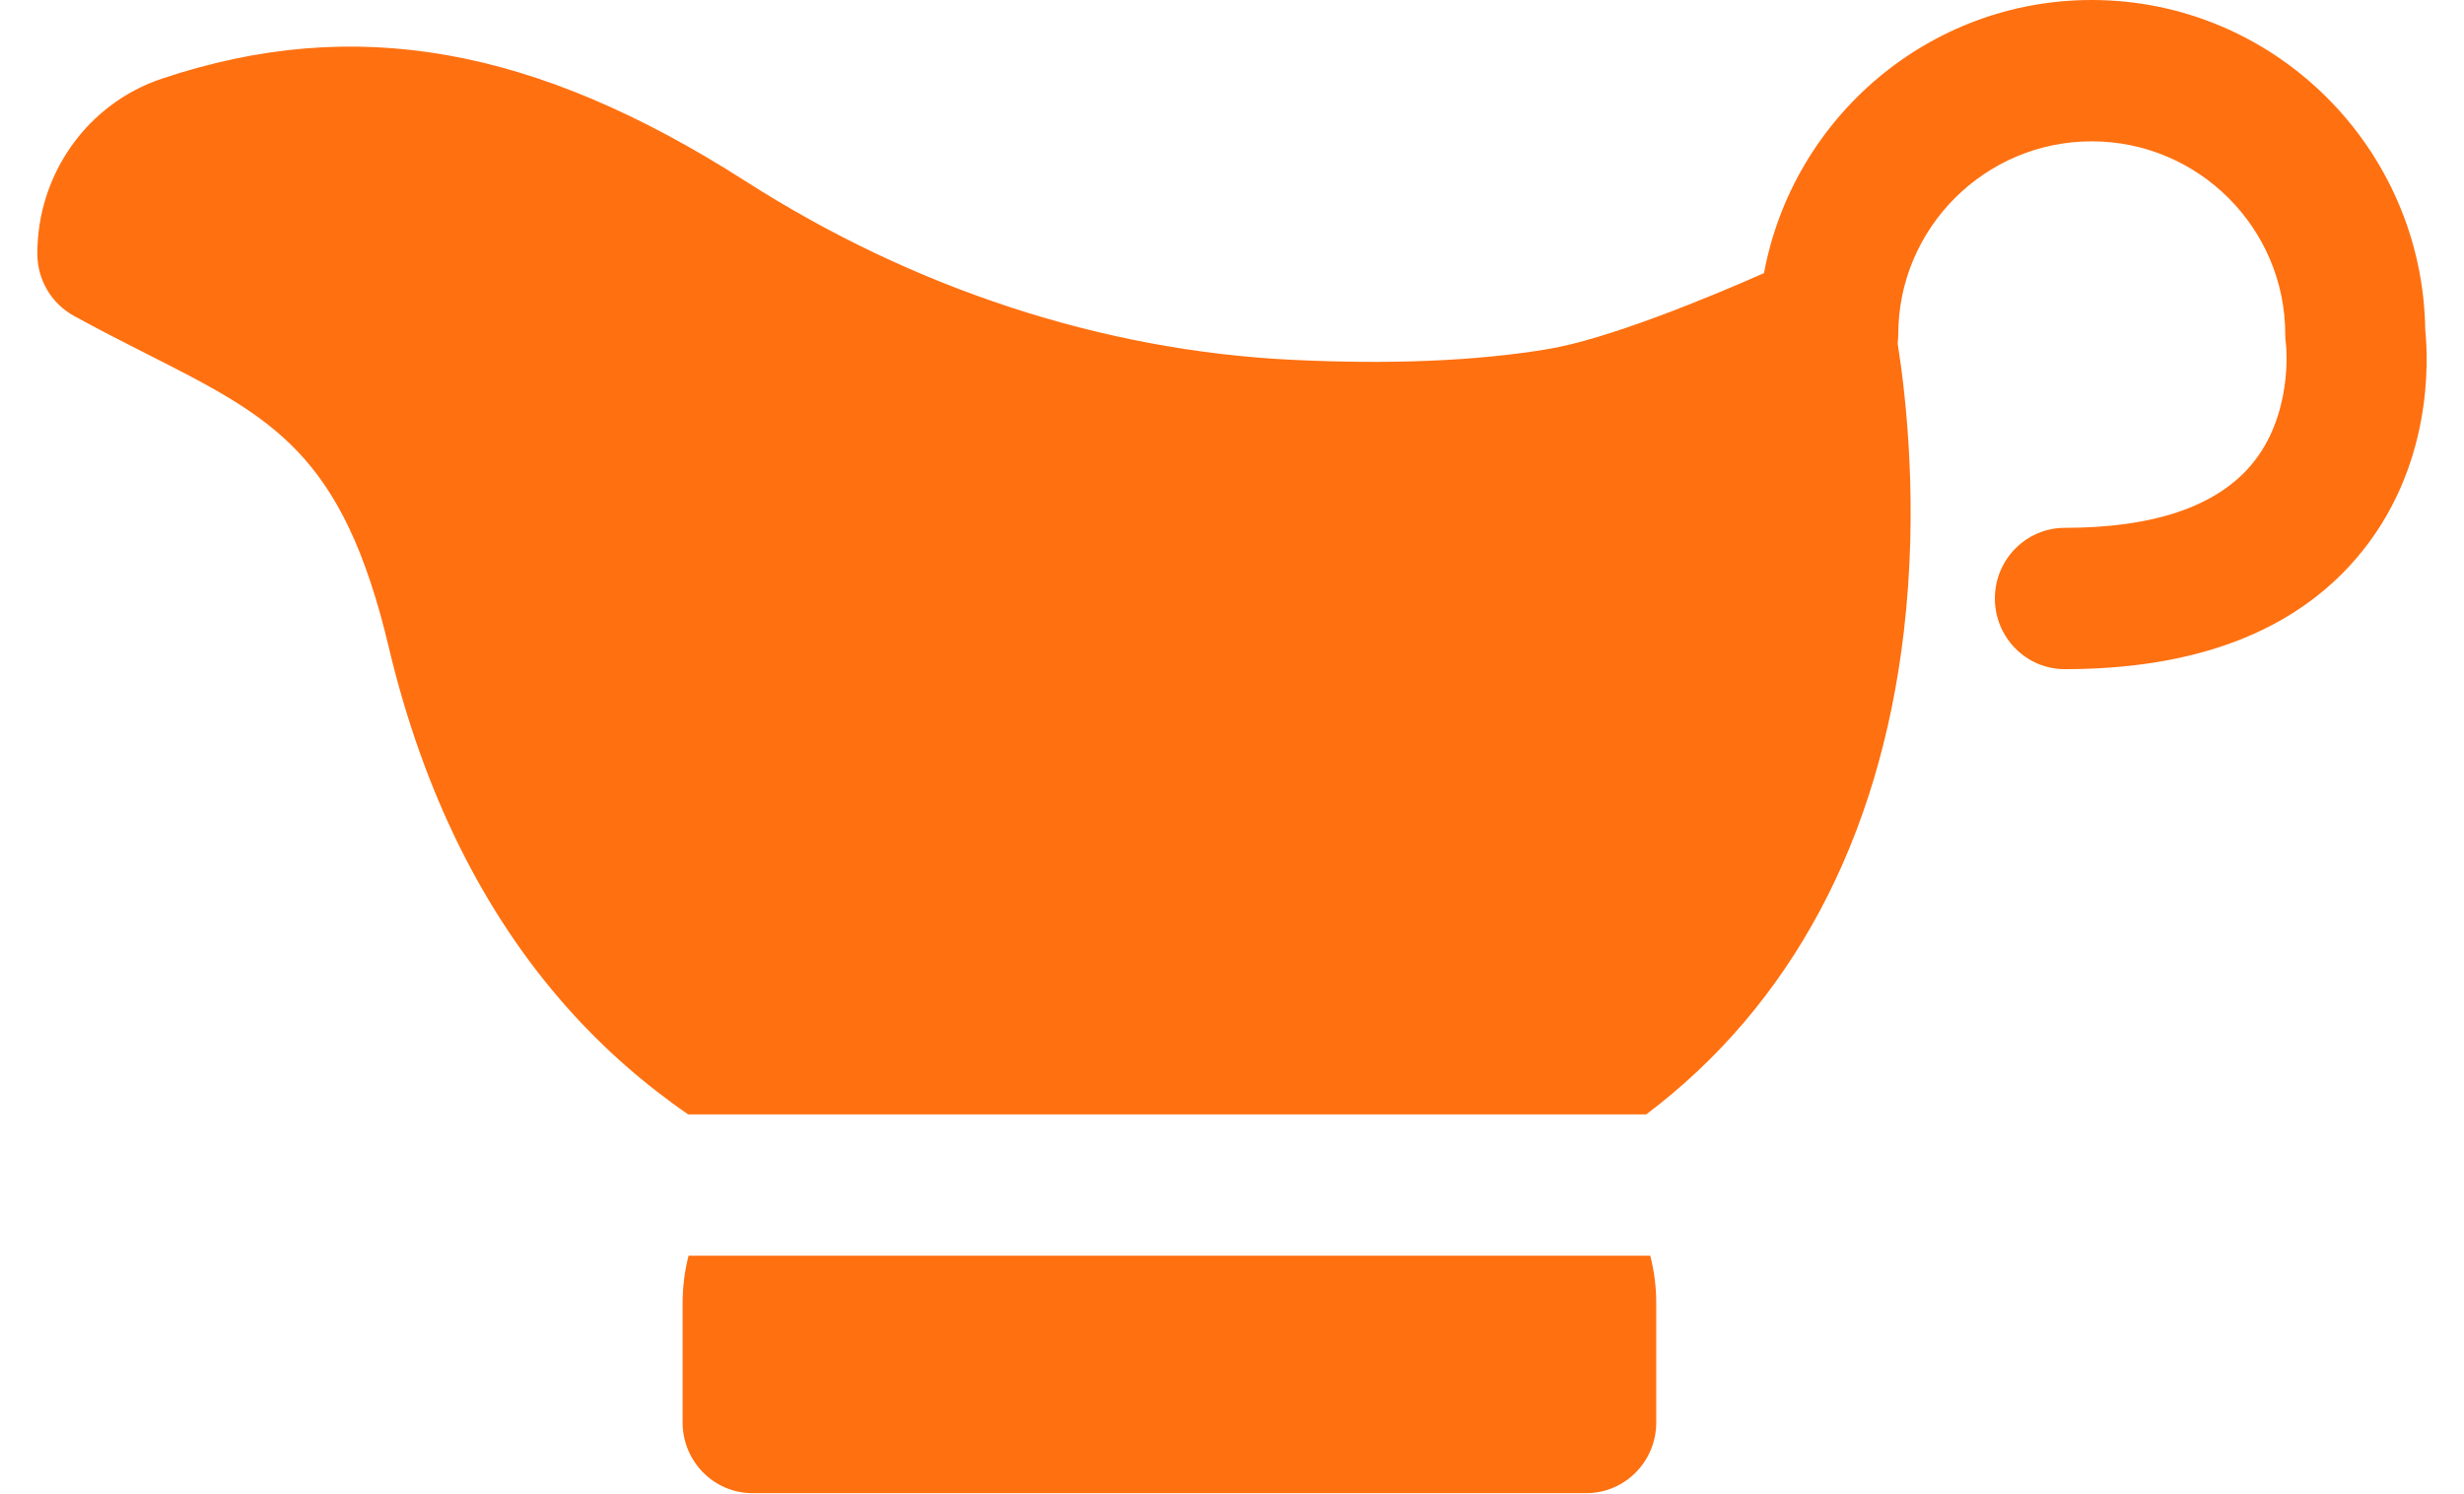
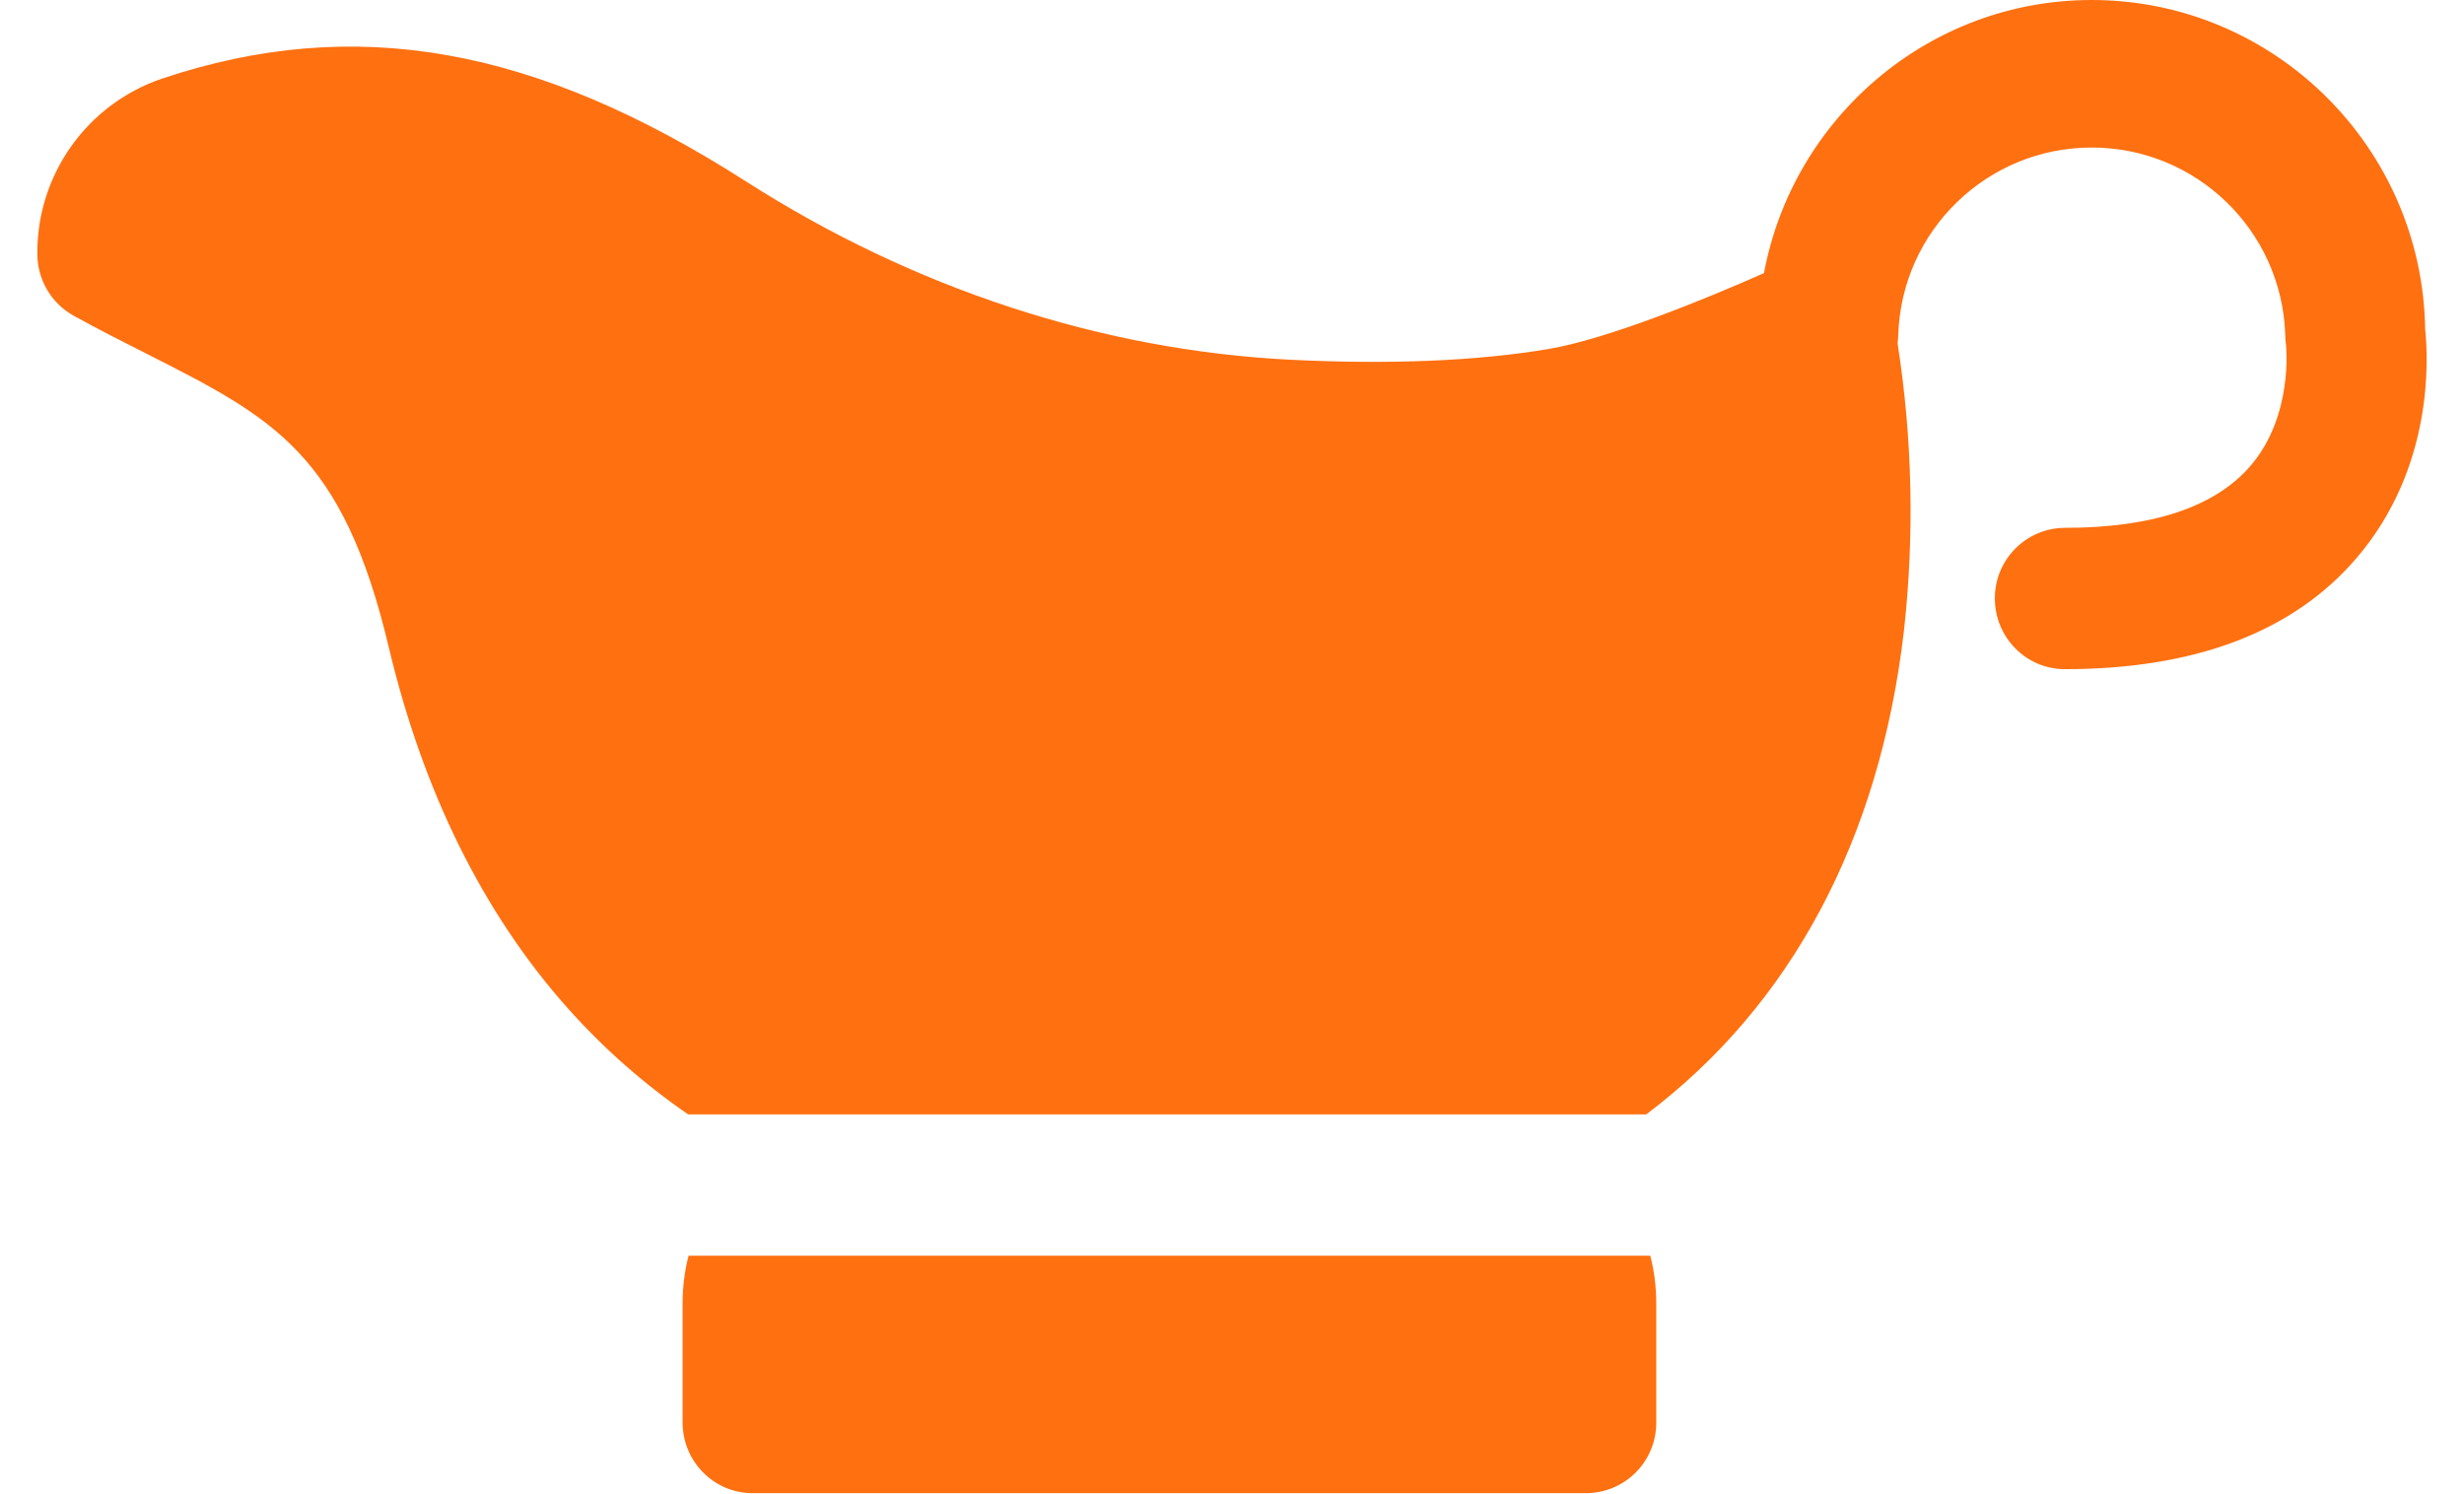
- <svg xmlns="http://www.w3.org/2000/svg" width="33" height="20" viewBox="0 0 33 20" fill="none">
-   <path d="M32.481 4.421C32.449 1.978 30.457 0 28.014 0C25.832 0 24.011 1.579 23.625 3.658C22.857 3.999 21.524 4.544 20.73 4.676C19.773 4.836 18.616 4.884 17.291 4.819C14.761 4.694 12.234 3.867 9.985 2.427C7.155 0.616 4.745 0.192 2.17 1.053C1.171 1.387 0.5 2.33 0.5 3.399C0.5 3.746 0.688 4.065 0.99 4.231C1.334 4.42 1.657 4.584 1.969 4.742C3.659 5.598 4.59 6.07 5.207 8.67C5.668 10.611 6.475 12.238 7.604 13.505C8.084 14.044 8.623 14.518 9.217 14.927H22.047C23.985 13.467 25.172 11.251 25.498 8.458C25.694 6.782 25.529 5.32 25.415 4.599C25.419 4.561 25.423 4.521 25.423 4.481C25.423 3.054 26.585 1.893 28.014 1.893C29.443 1.893 30.606 3.054 30.606 4.481C30.606 4.526 30.609 4.572 30.616 4.616C30.617 4.625 30.72 5.564 30.142 6.238C29.668 6.79 28.831 7.07 27.654 7.07C27.137 7.07 26.717 7.493 26.717 8.016C26.717 8.539 27.137 8.963 27.654 8.963C29.4 8.963 30.714 8.463 31.559 7.477C32.597 6.268 32.52 4.799 32.481 4.421Z" fill="#FF7010" />
-   <path d="M9.222 16.819C9.169 17.023 9.142 17.237 9.142 17.457V19.053C9.142 19.576 9.562 20 10.079 20H21.244C21.762 20 22.182 19.576 22.182 19.053V17.457C22.182 17.237 22.154 17.023 22.102 16.819H9.222Z" fill="#FF7010" />
+ <svg xmlns="http://www.w3.org/2000/svg" width="33" height="20" fill="none">
+   <path d="M32.48 4.421C32.45 1.978 30.459 0 28.015 0c-2.182 0-4.003 1.58-4.39 3.658-.767.341-2.1.886-2.894 1.018-.957.16-2.114.208-3.44.143-2.53-.125-5.056-.952-7.305-2.392C7.155.616 4.745.192 2.17 1.053A2.461 2.461 0 0 0 .5 3.399c0 .347.188.666.49.832.344.189.667.353.979.51 1.69.857 2.621 1.329 3.238 3.929.461 1.94 1.268 3.568 2.397 4.835a8.956 8.956 0 0 0 1.613 1.422h12.83c1.938-1.46 3.125-3.676 3.451-6.469a14.55 14.55 0 0 0-.084-3.859.936.936 0 0 0 .009-.118 2.593 2.593 0 0 1 5.183 0c0 .045.003.09.01.135 0 .01.104.948-.474 1.622-.474.552-1.31.832-2.488.832a.942.942 0 0 0-.937.946c0 .523.42.947.937.947 1.746 0 3.06-.5 3.905-1.486 1.038-1.209.961-2.678.922-3.056ZM9.222 16.82c-.053.203-.08.417-.08.637v1.596c0 .523.42.947.937.947h11.165a.942.942 0 0 0 .938-.947v-1.596c0-.22-.028-.434-.08-.638H9.222Z" fill="#FF7010" />
</svg>
